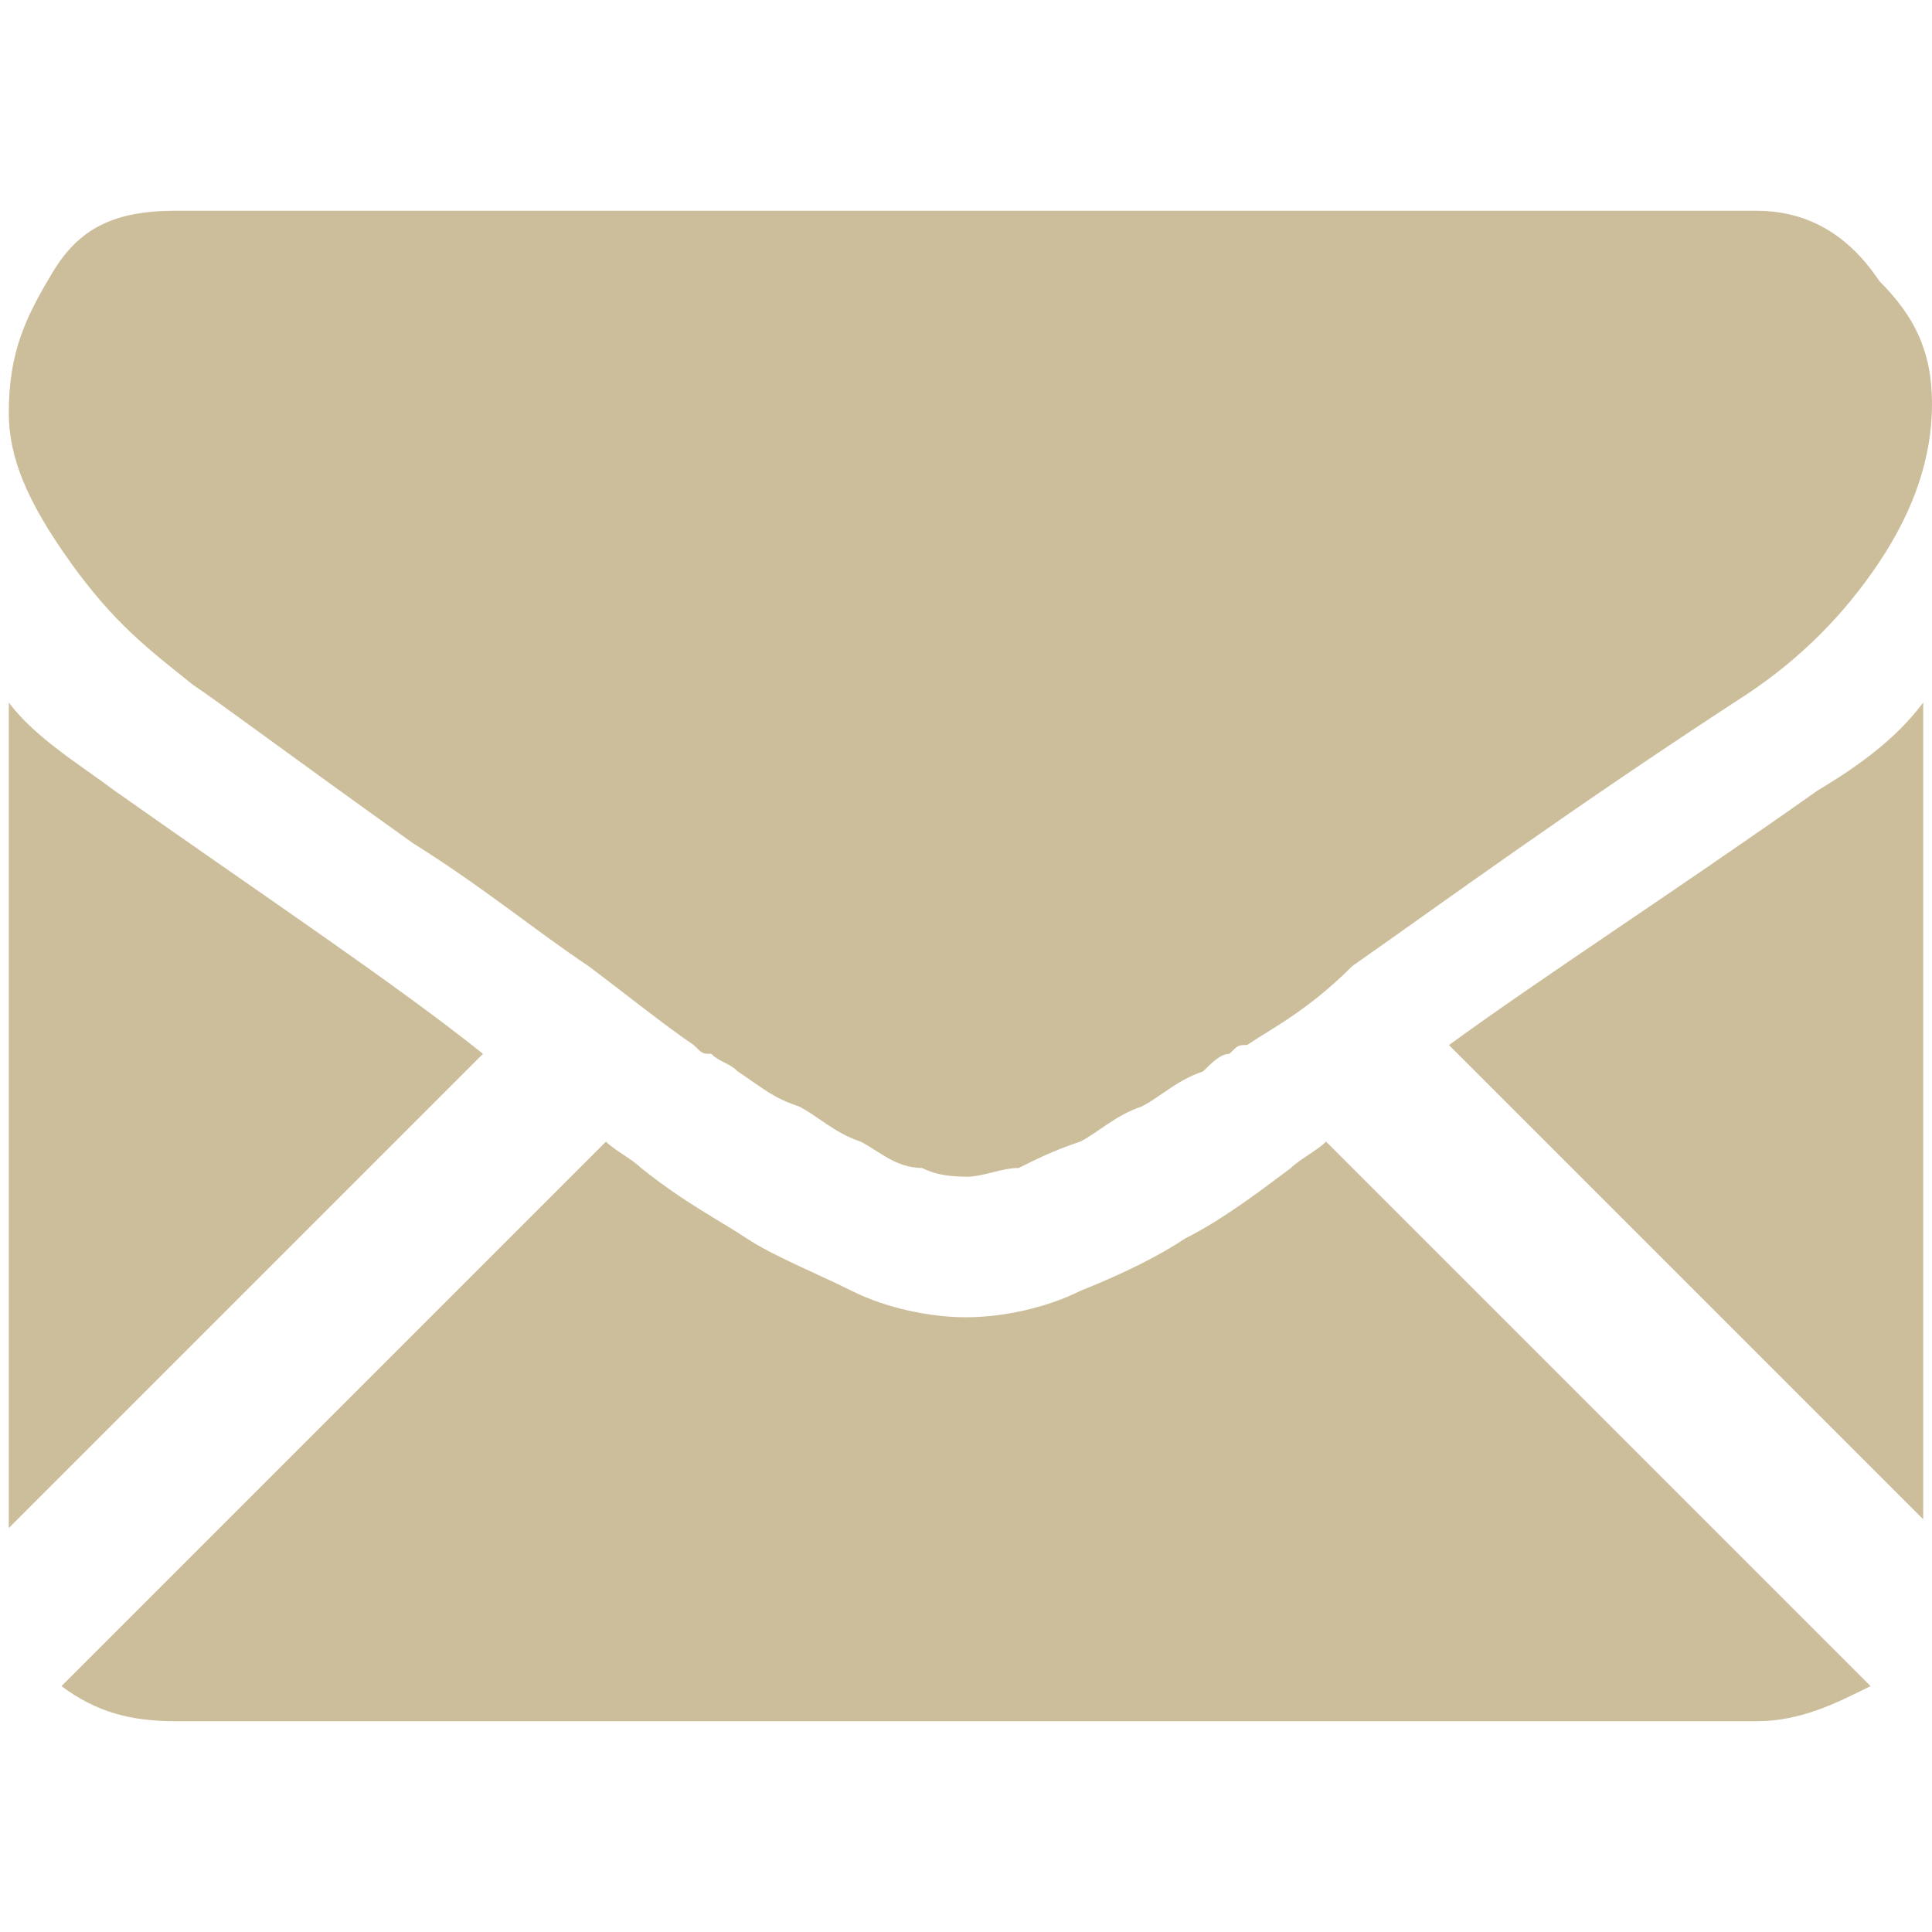
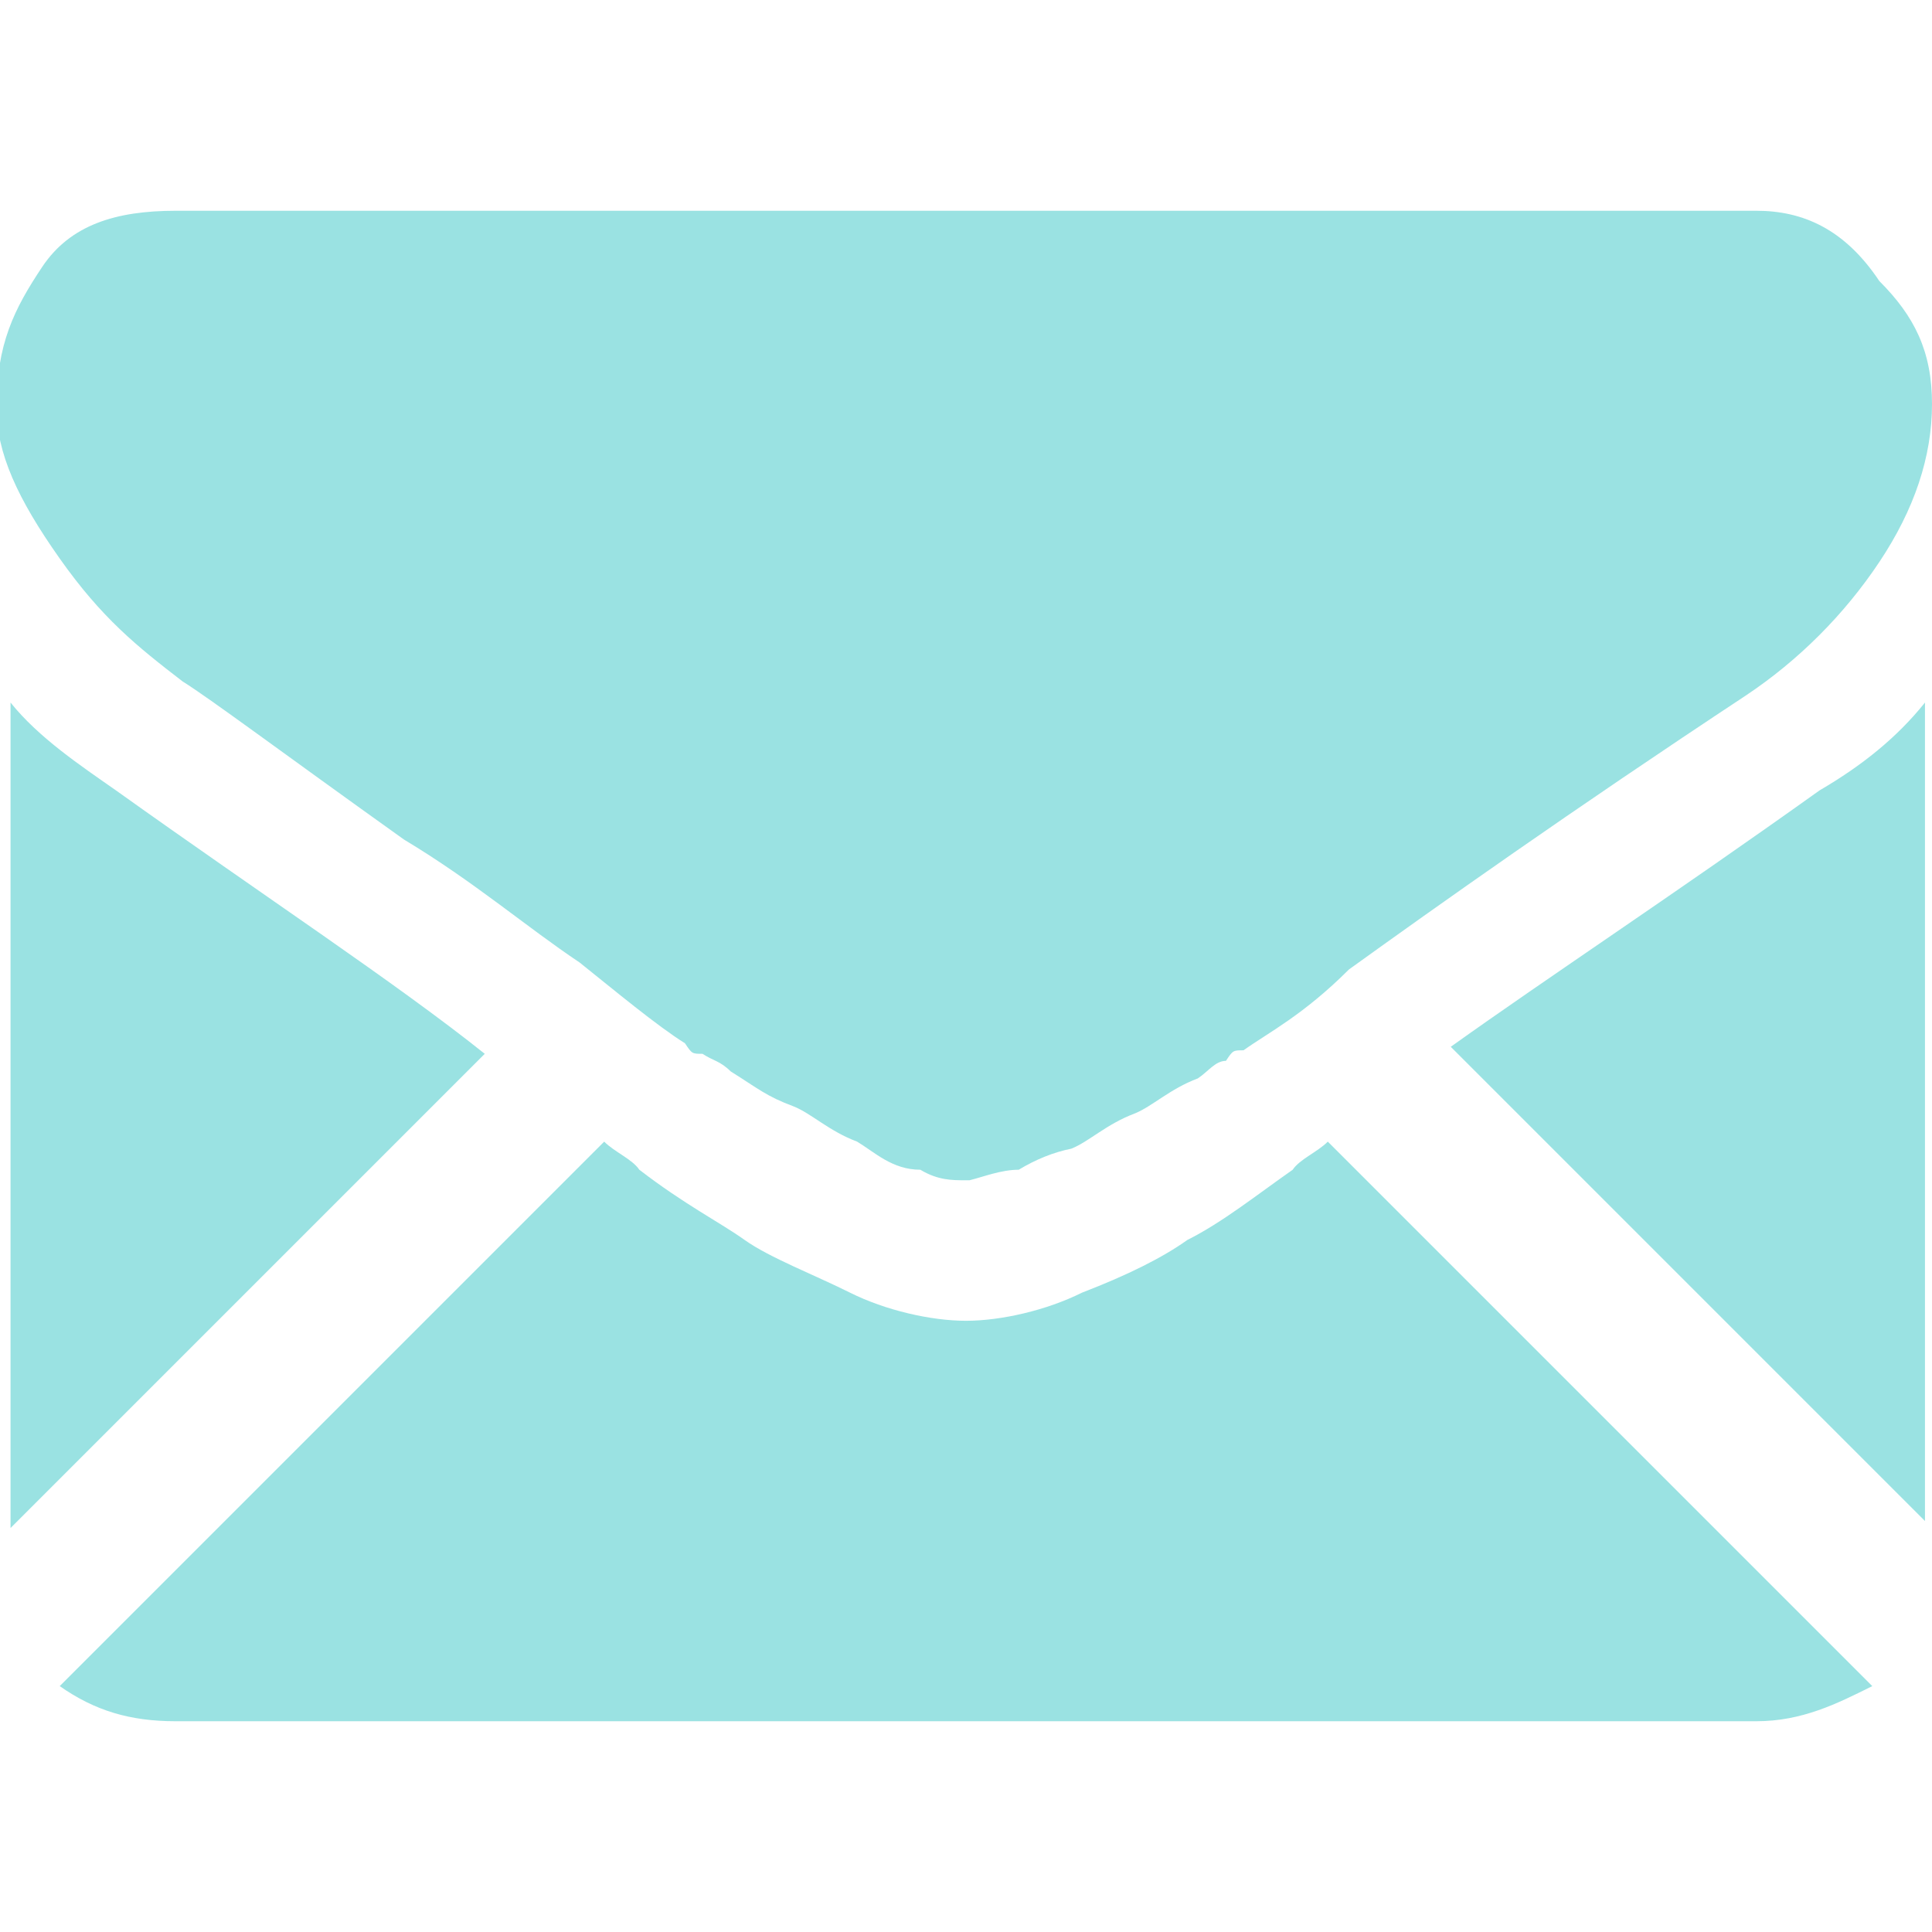
- <svg xmlns="http://www.w3.org/2000/svg" version="1.1" id="Layer_1" x="0px" y="0px" viewBox="0 0 44 44" enable-background="new 0 0 44 44" xml:space="preserve">
+ <svg xmlns="http://www.w3.org/2000/svg" version="1.1" id="Layer_1" x="0px" y="0px" viewBox="0 0 55 55" enable-background="new 0 0 55 55" xml:space="preserve">
  <g>
-     <path fill="#CCBE9A" d="M40,39.2c1,0,1.8-0.4,2.6-0.8L30.2,26c-0.2,0.2-0.6,0.4-0.8,0.6c-0.8,0.6-1.6,1.2-2.4,1.6   c-0.6,0.4-1.4,0.8-2.4,1.2C23.8,29.8,22.8,30,22,30l0,0c-0.8,0-1.8-0.2-2.6-0.6c-0.8-0.4-1.8-0.8-2.4-1.2c-0.6-0.4-1.4-0.8-2.4-1.6   c-0.2-0.2-0.6-0.4-0.8-0.6L1.4,38.4C2.2,39,3,39.2,4,39.2H40L40,39.2z" />
-     <path fill="#CCBE9A" d="M2.6,18c-0.8-0.6-1.8-1.2-2.4-2v18.8L11,24C9,22.4,6,20.4,2.6,18L2.6,18z" />
-     <path fill="#CCBE9A" d="M41.4,18c-3.4,2.4-6.2,4.2-8.4,5.8l10.8,10.8V16C43.2,16.8,42.4,17.4,41.4,18L41.4,18z" />
-     <path fill="#CCBE9A" d="M40,4.8H4c-1.4,0-2.2,0.4-2.8,1.4s-1,1.8-1,3.2c0,1,0.4,2,1.4,3.4s1.8,2,2.8,2.8c0.6,0.4,2.2,1.6,5,3.6   c1.6,1,2.8,2,4,2.8c0.8,0.6,1.8,1.4,2.4,1.8C16,24,16,24,16.2,24c0.2,0.2,0.4,0.2,0.6,0.4c0.6,0.4,0.8,0.6,1.4,0.8   c0.4,0.2,0.8,0.6,1.4,0.8c0.4,0.2,0.8,0.6,1.4,0.6c0.4,0.2,0.8,0.2,1.2,0.2H22c0.4,0,0.8-0.2,1.2-0.2c0.4-0.2,0.8-0.4,1.4-0.6   c0.4-0.2,0.8-0.6,1.4-0.8c0.4-0.2,0.8-0.6,1.4-0.8c0.2-0.2,0.4-0.4,0.6-0.4c0.2-0.2,0.2-0.2,0.4-0.2c0.6-0.4,1.4-0.8,2.4-1.8   c2-1.4,5-3.6,9-6.2c1.2-0.8,2.2-1.8,3-3S44,10.4,44,9.2s-0.4-2-1.2-2.8C42,5.2,41,4.8,40,4.8L40,4.8z" />
+     <g id="XMLID_1_">
+       <g>
+         <path fill="#9AE2E2" d="M54.8,20v23.3L41.3,29.8c2.8-2,6.3-4.3,10.5-7.3C53,21.8,54,21,54.8,20z" />
+         <path fill="#9AE2E2" d="M53.5,8c1,1,1.5,2,1.5,3.5s-0.5,3-1.5,4.5s-2.3,2.8-3.8,3.8c-5,3.3-8.8,6-11.3,7.8     c-1.3,1.3-2.3,1.8-3,2.3c-0.3,0-0.3,0-0.5,0.3c-0.3,0-0.5,0.3-0.8,0.5c-0.8,0.3-1.3,0.8-1.8,1c-0.8,0.3-1.3,0.8-1.8,1     C30,32.8,29.5,33,29,33.3c-0.5,0-1,0.2-1.4,0.3h-0.1c-0.4,0-0.8,0-1.3-0.3c-0.8,0-1.3-0.5-1.8-0.8c-0.8-0.3-1.3-0.8-1.8-1     c-0.8-0.3-1-0.5-1.8-1c-0.3-0.3-0.5-0.3-0.8-0.5c-0.3,0-0.3,0-0.5-0.3c-0.8-0.5-2-1.5-3-2.3c-1.5-1-3-2.3-5-3.5     c-3.5-2.5-5.5-4-6.3-4.5c-1.3-1-2.3-1.8-3.5-3.5s-1.8-3-1.8-4.3c0-1.8,0.5-2.8,1.3-4S3.3,6,5,6h45C51.3,6,52.5,6.5,53.5,8z" />
+         <path fill="#9AE2E2" d="M37.8,32.5L53.3,48c-1,0.5-2,1-3.3,1H5c-1.3,0-2.3-0.3-3.3-1l15.5-15.5c0.3,0.3,0.8,0.5,1,0.8     c1.3,1,2.3,1.5,3,2s2,1,3,1.5s2.3,0.8,3.3,0.8s2.3-0.3,3.3-0.8c1.3-0.5,2.3-1,3-1.5c1-0.5,2-1.3,3-2C37,33,37.5,32.8,37.8,32.5z" />
+         <path fill="#9AE2E2" d="M13.8,30L0.3,43.5V20c0.8,1,2,1.8,3,2.5C7.5,25.5,11.3,28,13.8,30z" />
+       </g>
+       <g>
+ 		</g>
+     </g>
  </g>
</svg>
